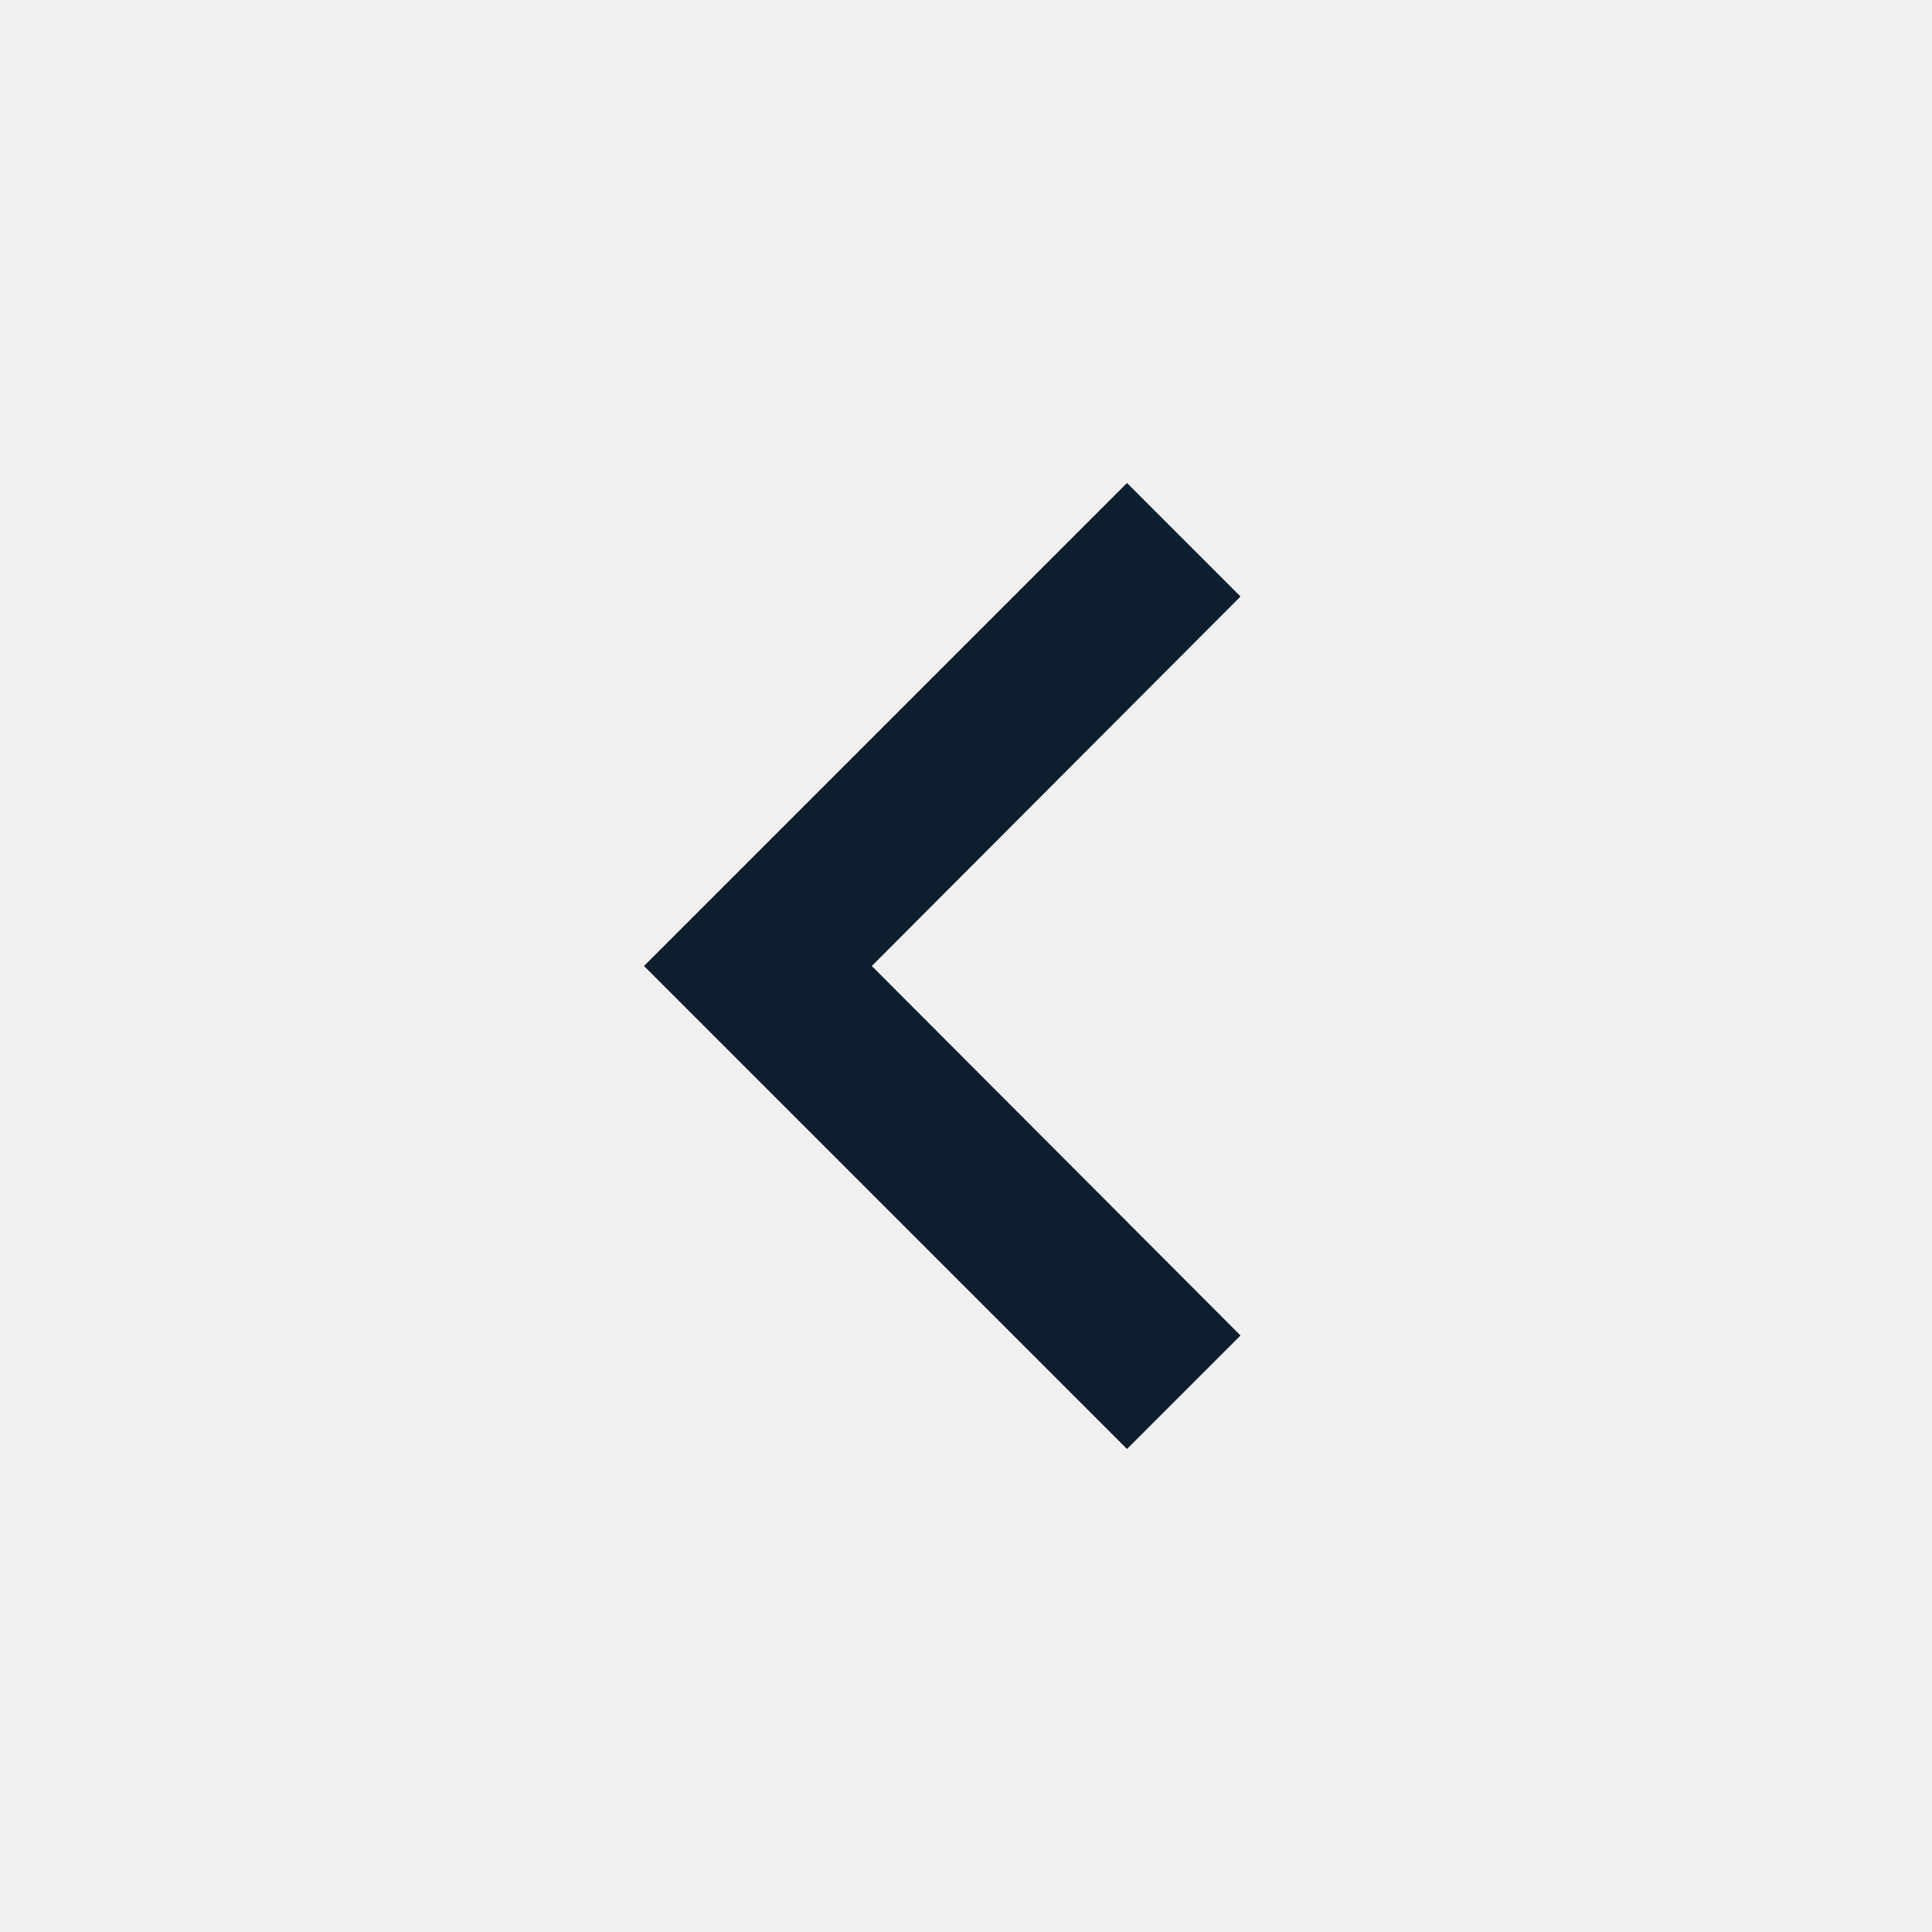
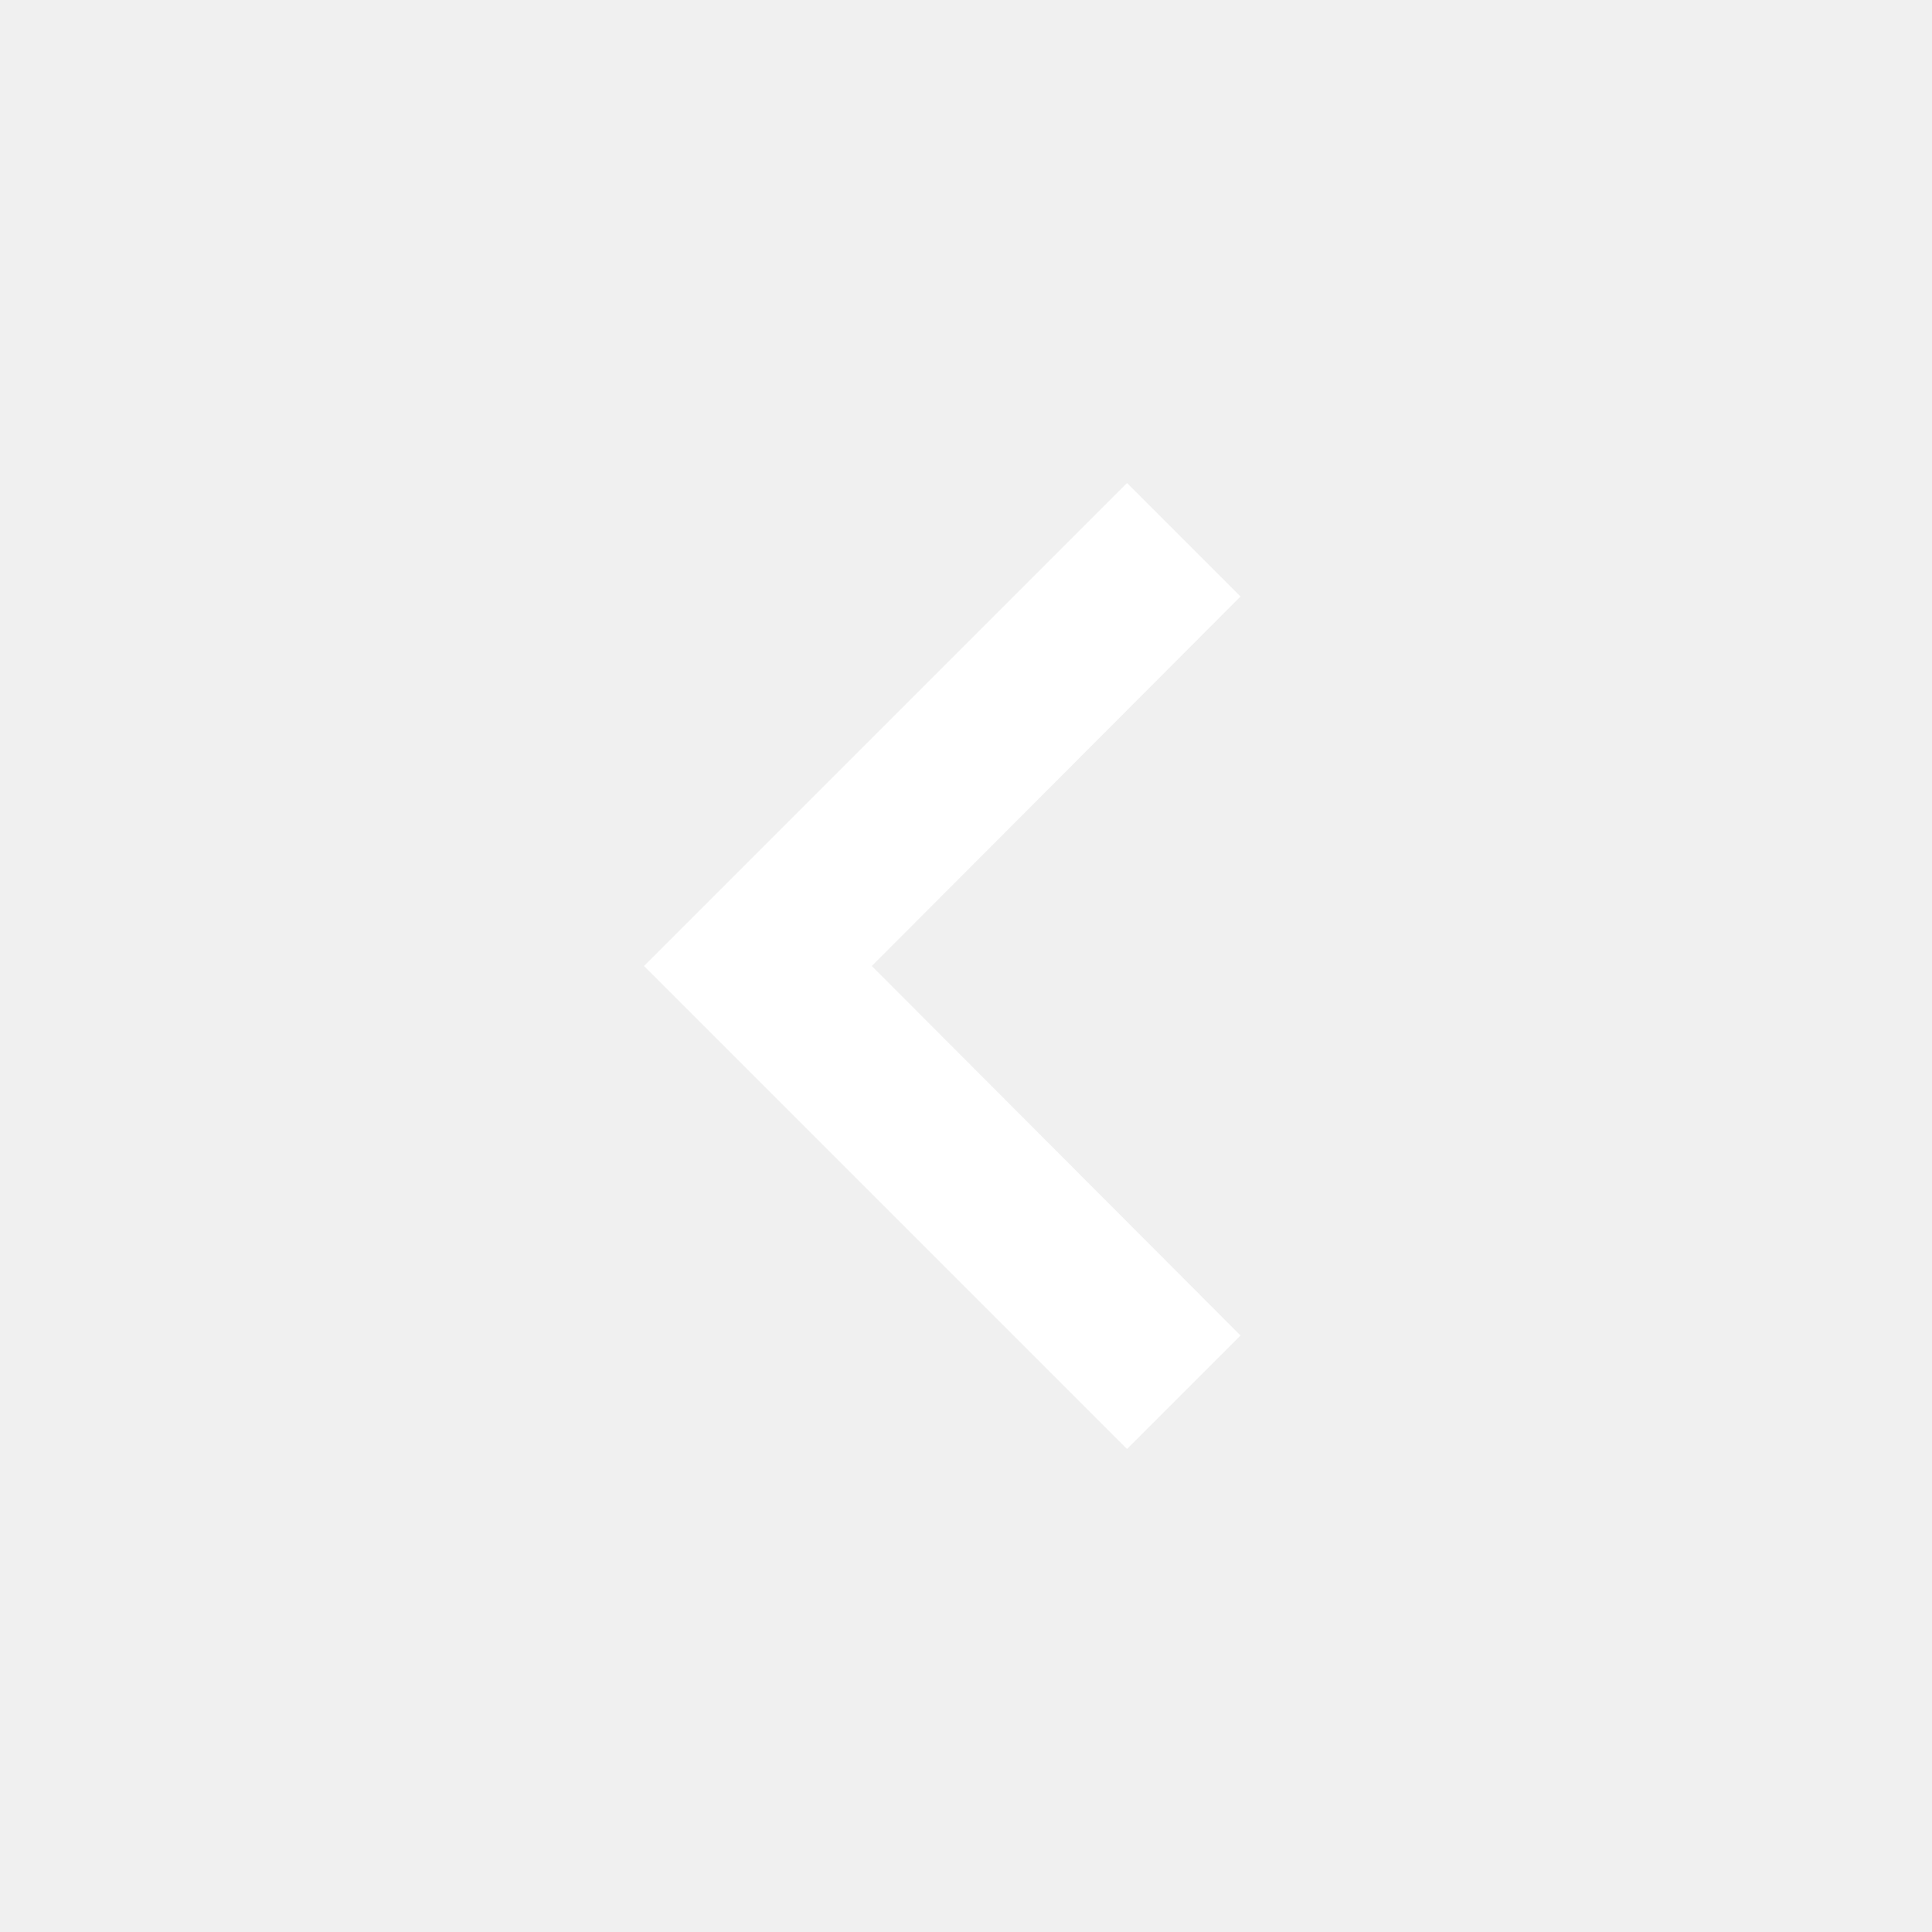
- <svg xmlns="http://www.w3.org/2000/svg" width="24" height="24" viewBox="0 0 24 24" fill="none">
+ <svg xmlns="http://www.w3.org/2000/svg" width="24" height="24" viewBox="0 0 24 24" fill="#ffffff">
  <g clip-path="url(#clip0_822_1273)">
-     <path d="M15.41 7.41L14 6L8 12L14 18L15.41 16.59L10.83 12L15.41 7.41Z" fill="#0D1F2E" />
+     <path d="M15.41 7.41L14 6L8 12L14 18L15.41 16.59L10.83 12L15.41 7.41Z" fill="#ffffff" />
  </g>
  <defs>
    <clipPath id="clip0_822_1273">
      <rect width="24" height="24" fill="white" />
    </clipPath>
  </defs>
</svg>
